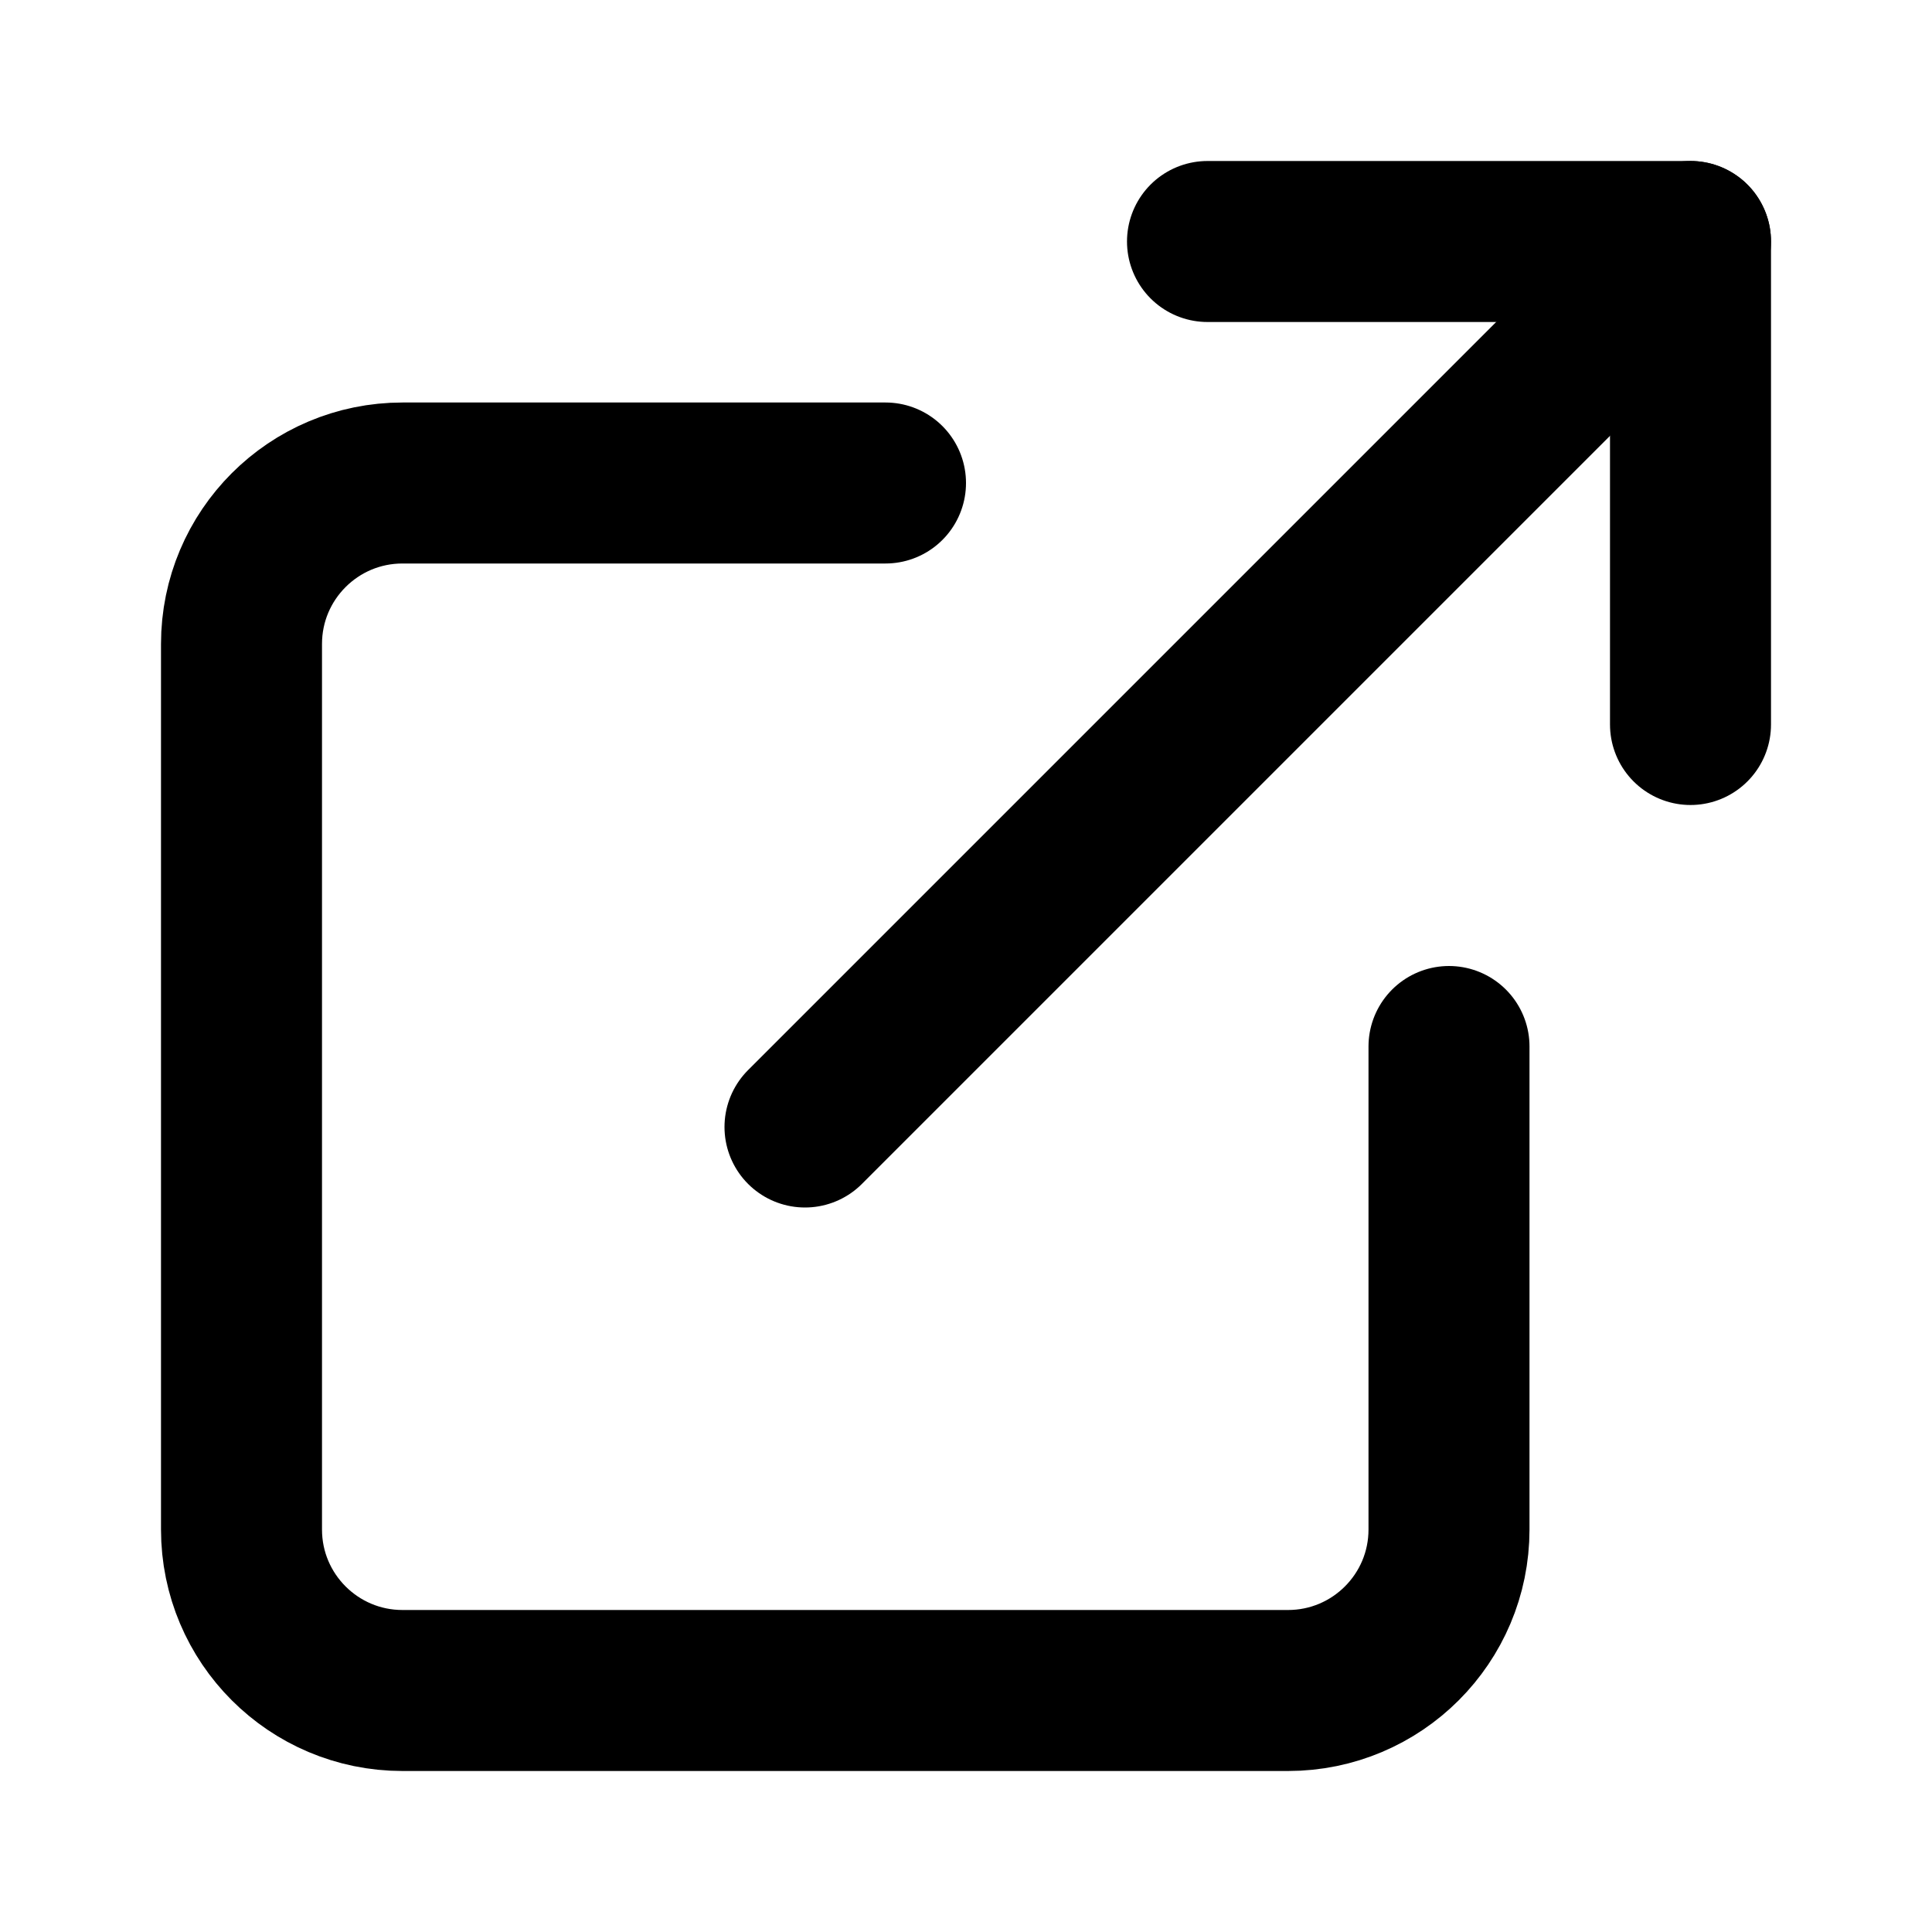
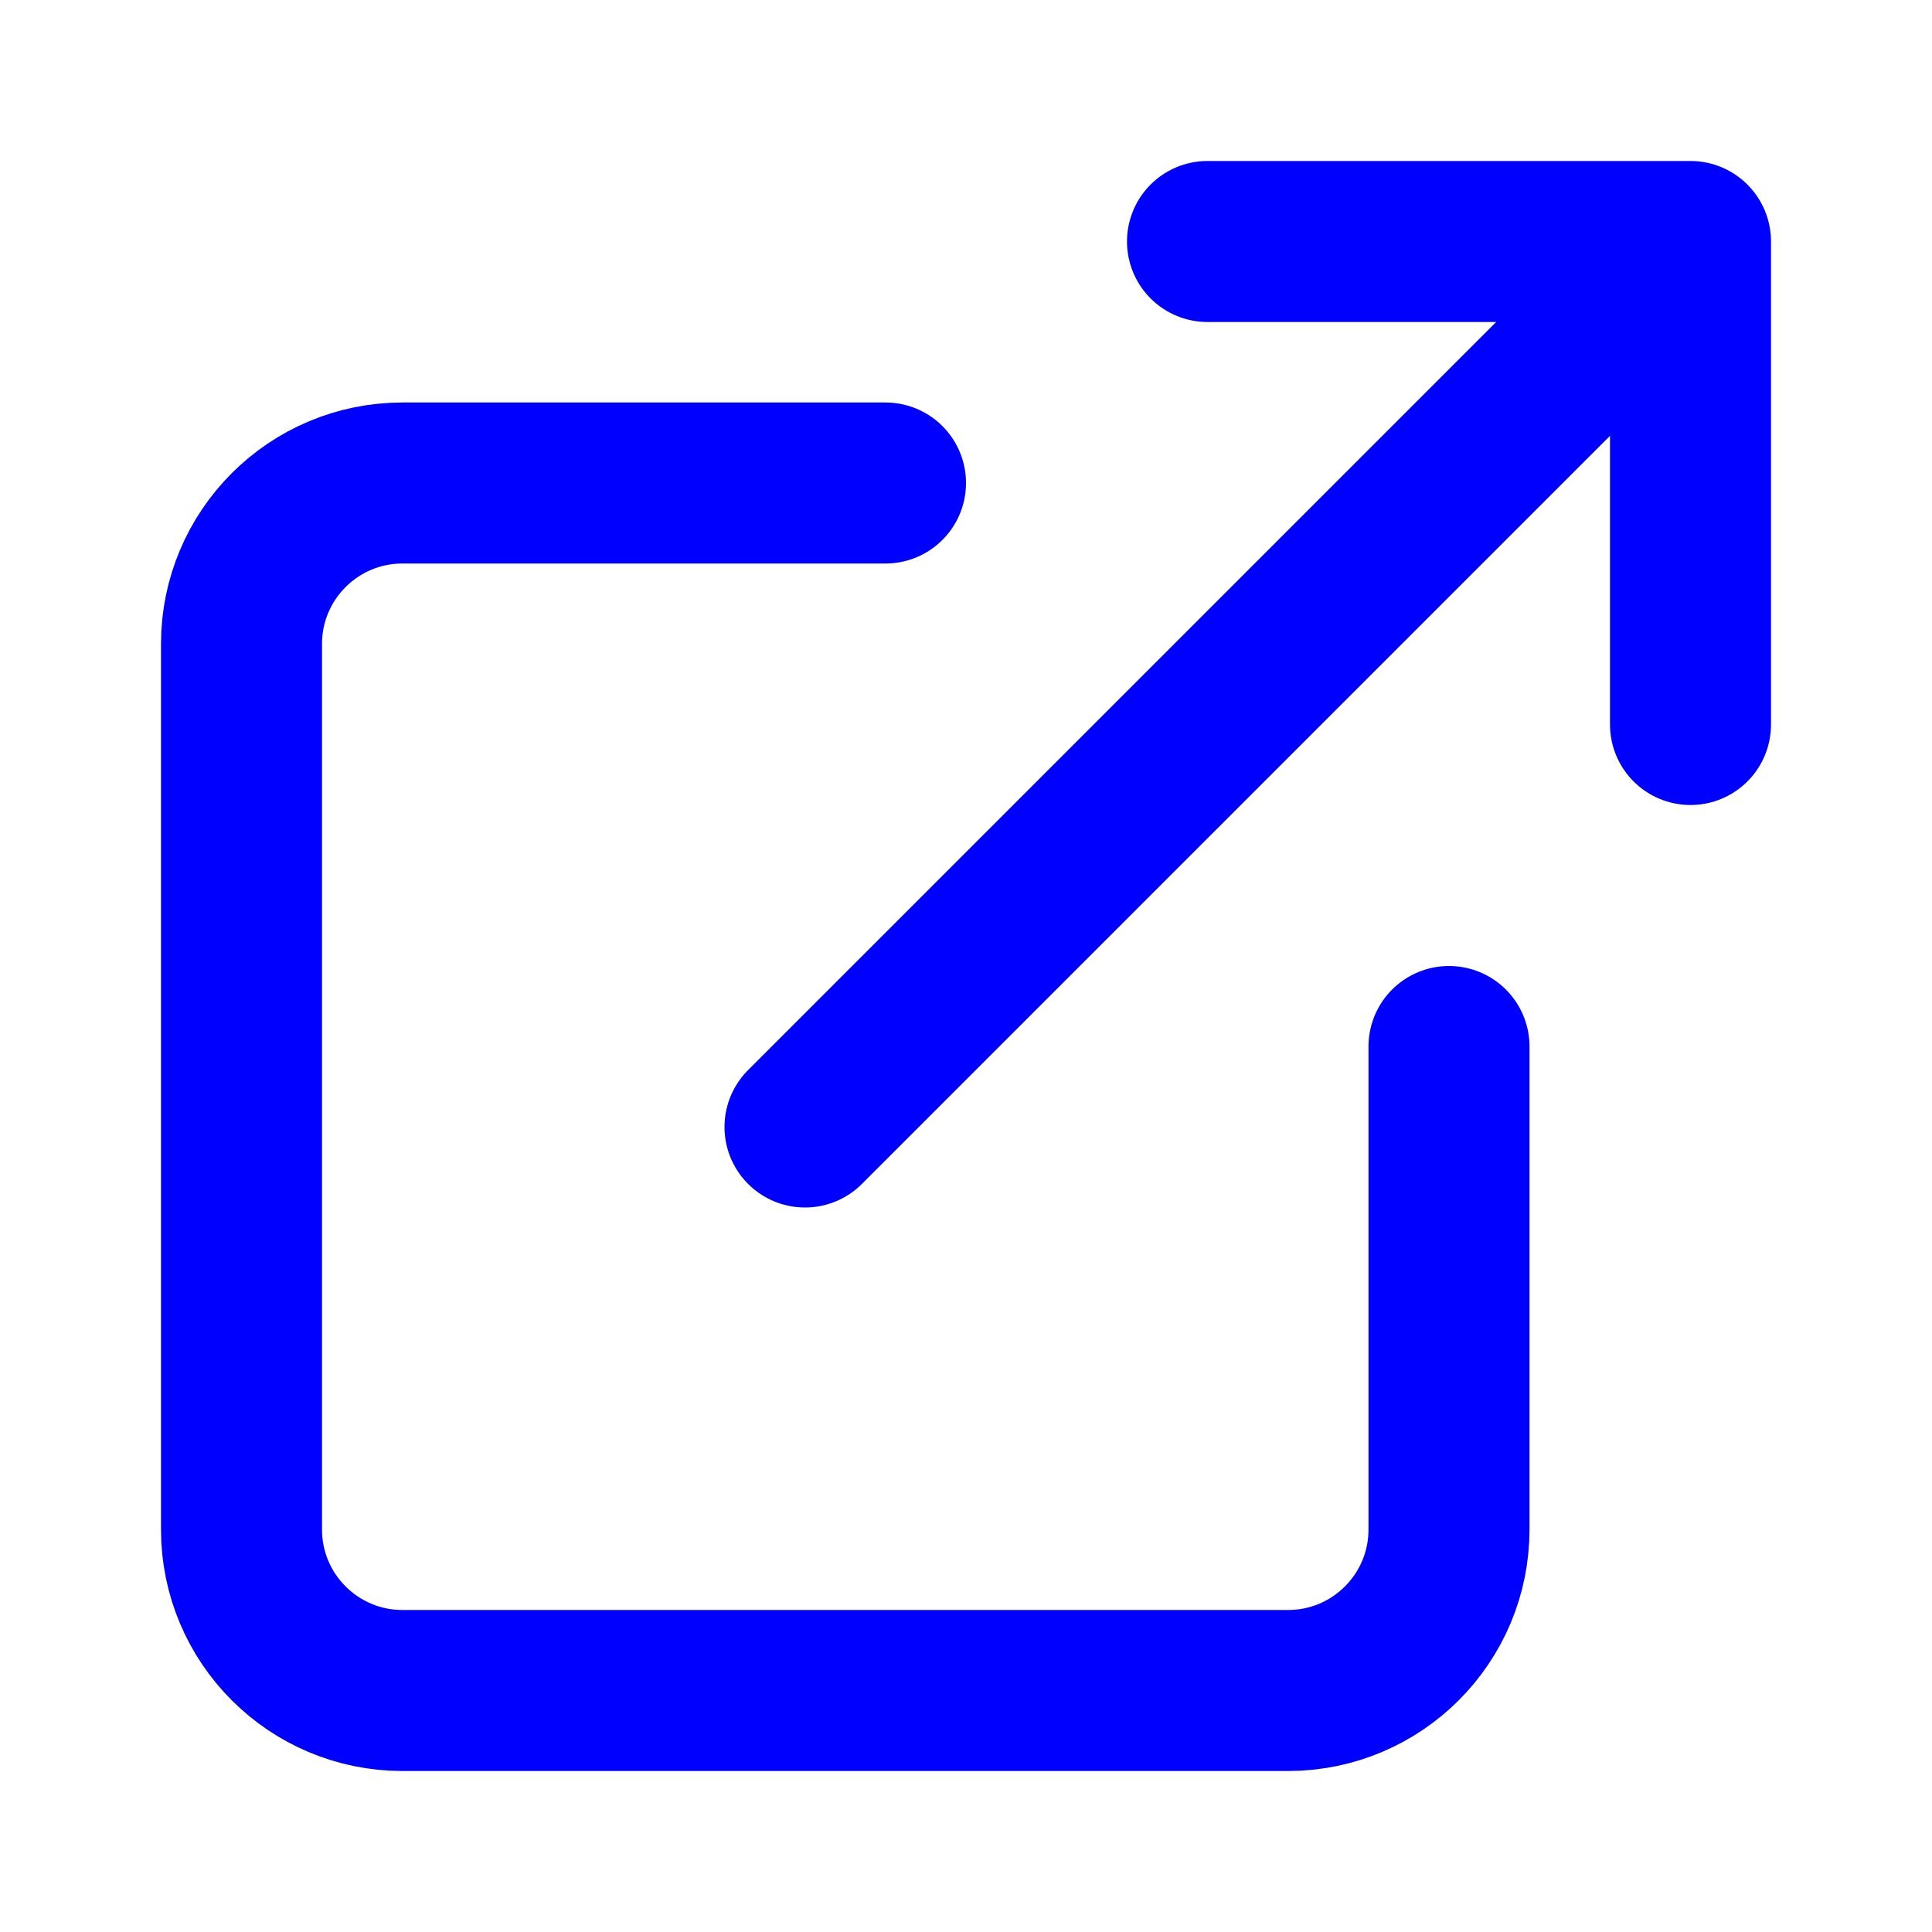
- <svg xmlns="http://www.w3.org/2000/svg" class="feather feather-external-link" fill="none" height="15" stroke="currentColor" stroke-linecap="round" stroke-linejoin="round" stroke-width="2" viewBox="0 0 24 24" width="15">
-   <path d="M18 13v6a2 2 0 0 1-2 2H5a2 2 0 0 1-2-2V8a2 2 0 0 1 2-2h6" />
-   <polyline points="15 3 21 3 21 9" />
-   <line x1="10" x2="21" y1="14" y2="3" />
+ <svg xmlns="http://www.w3.org/2000/svg" class="feather feather-external-link" height="15" width="15" fill="none" stroke="blue" stroke-linecap="round" stroke-linejoin="round" stroke-width="2" viewBox="0 0 24 24">
+   <path d="M18 13v6a2 2 0 0 1-2 2H5a2 2 0 0 1-2-2V8a2 2 0 0 1 2-2h6M15 3h6v6M10 14 21 3" />
</svg>
